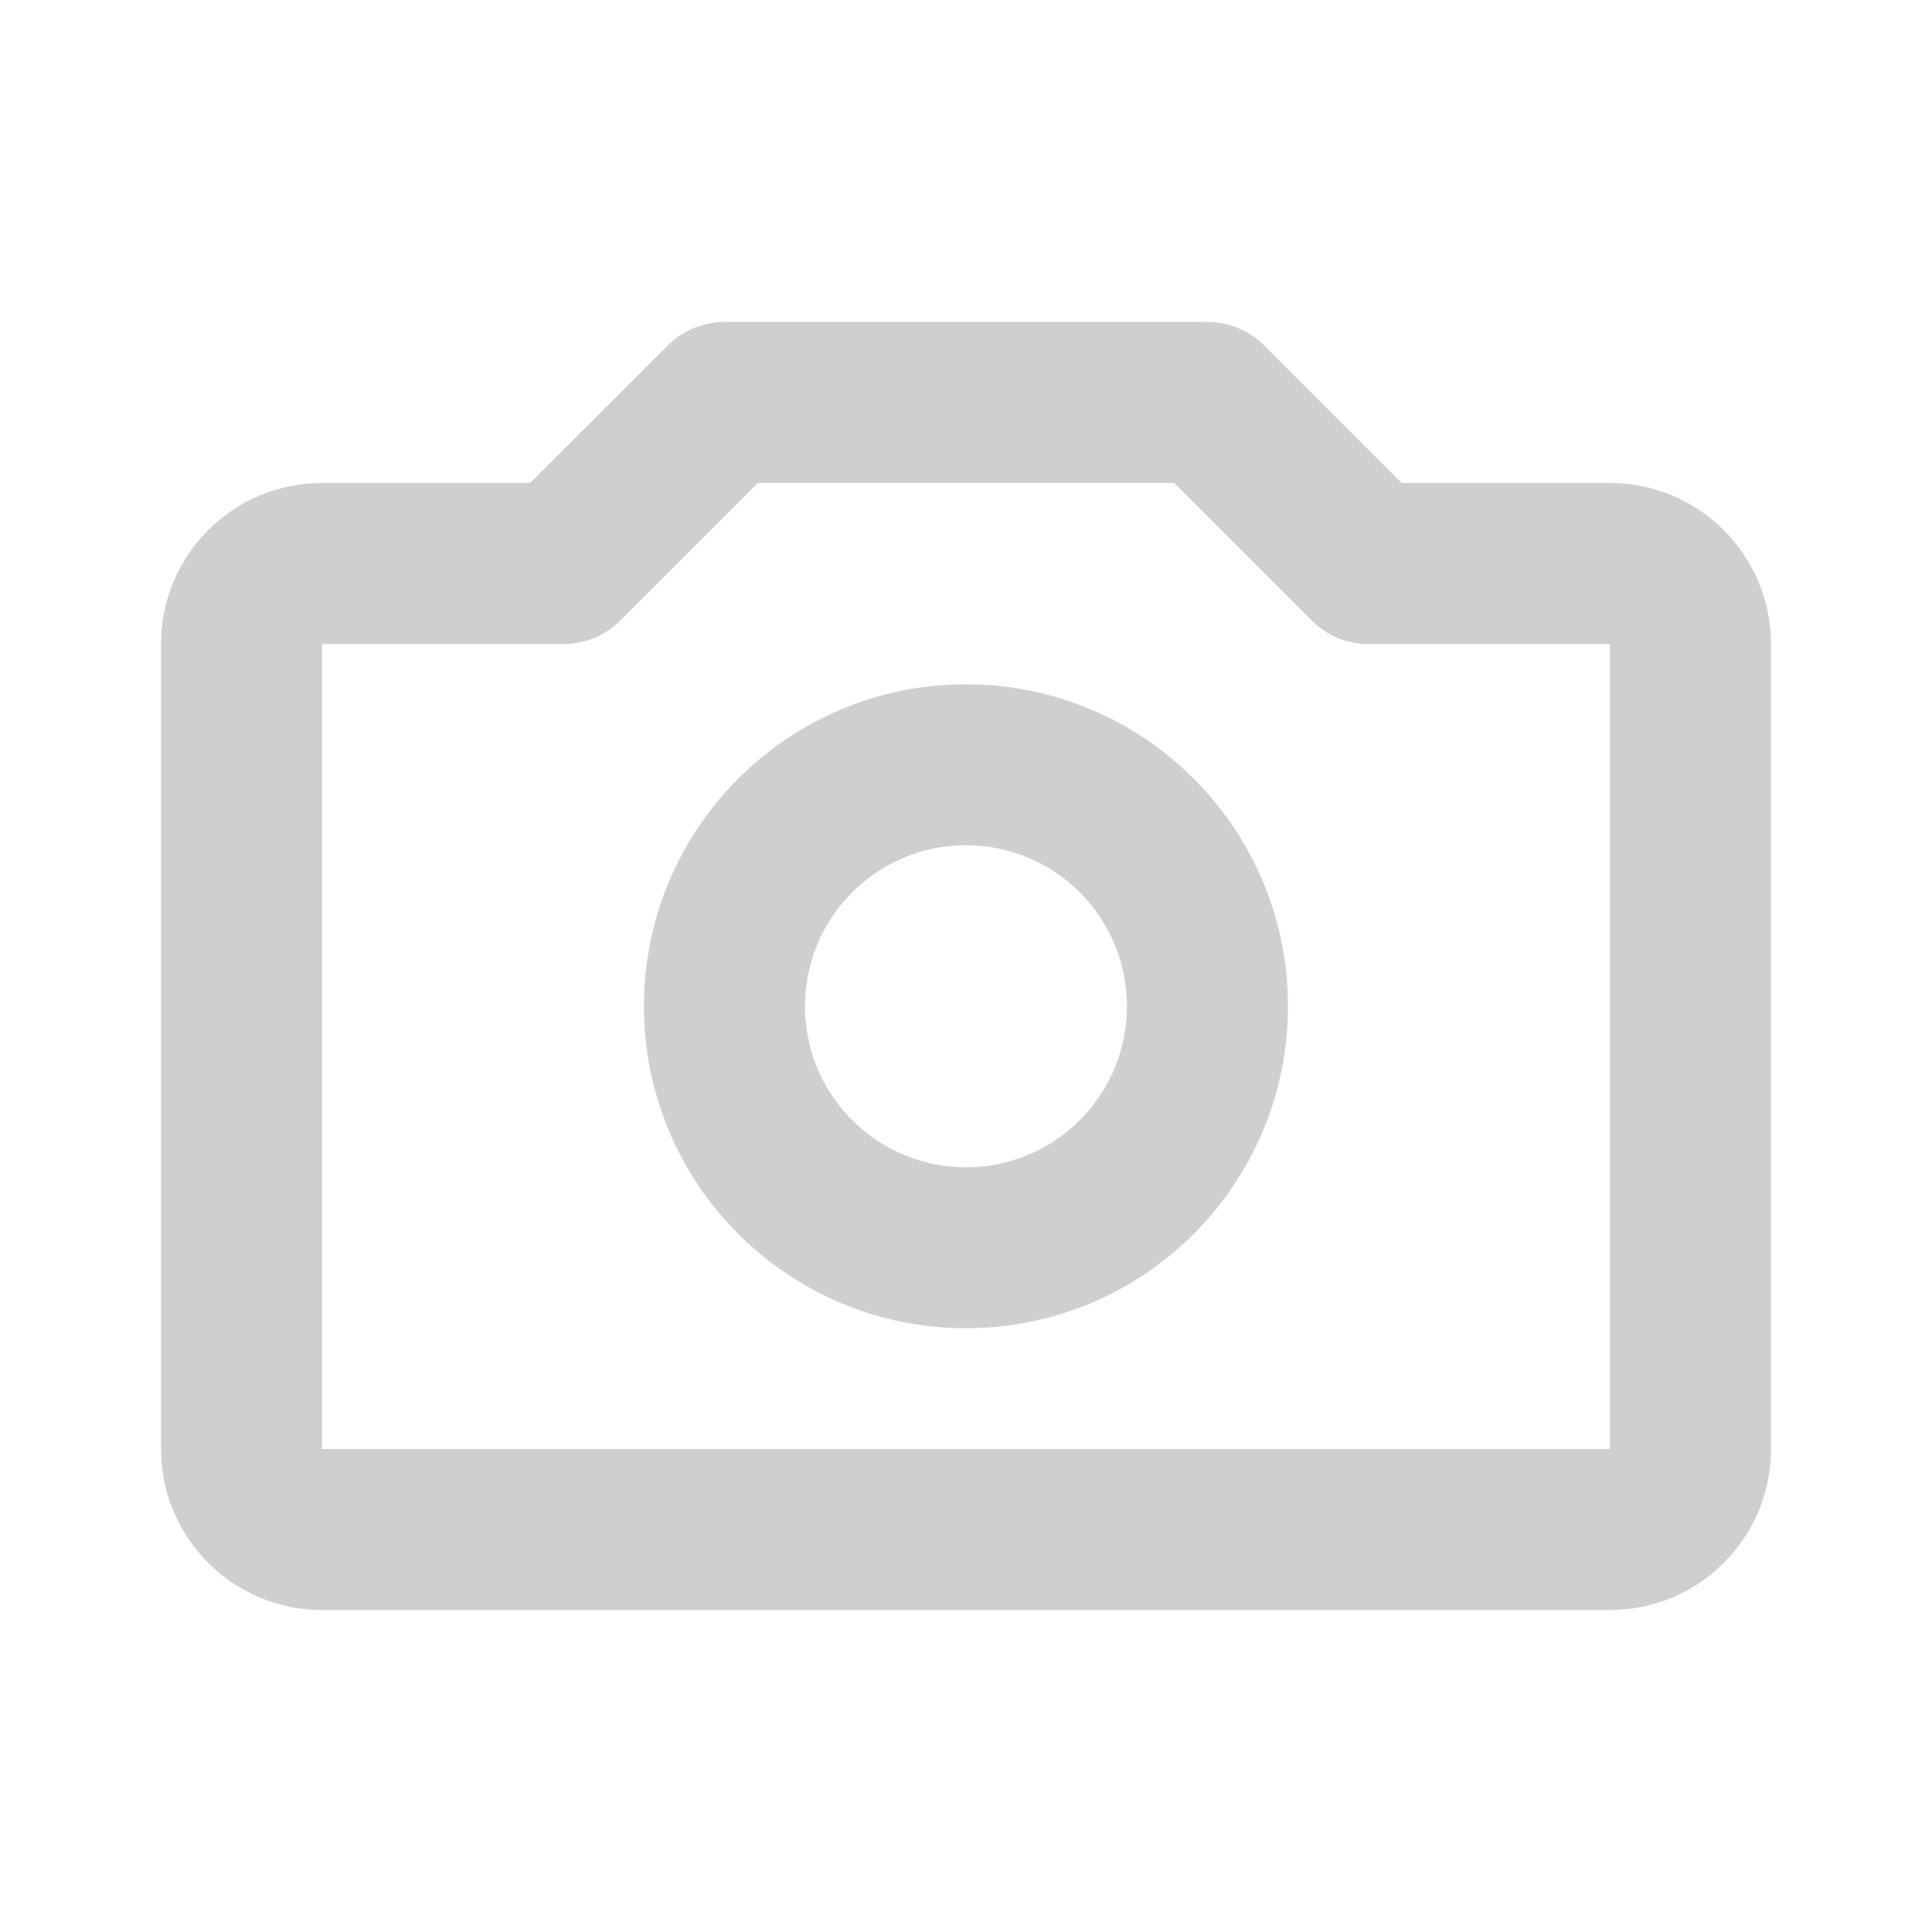
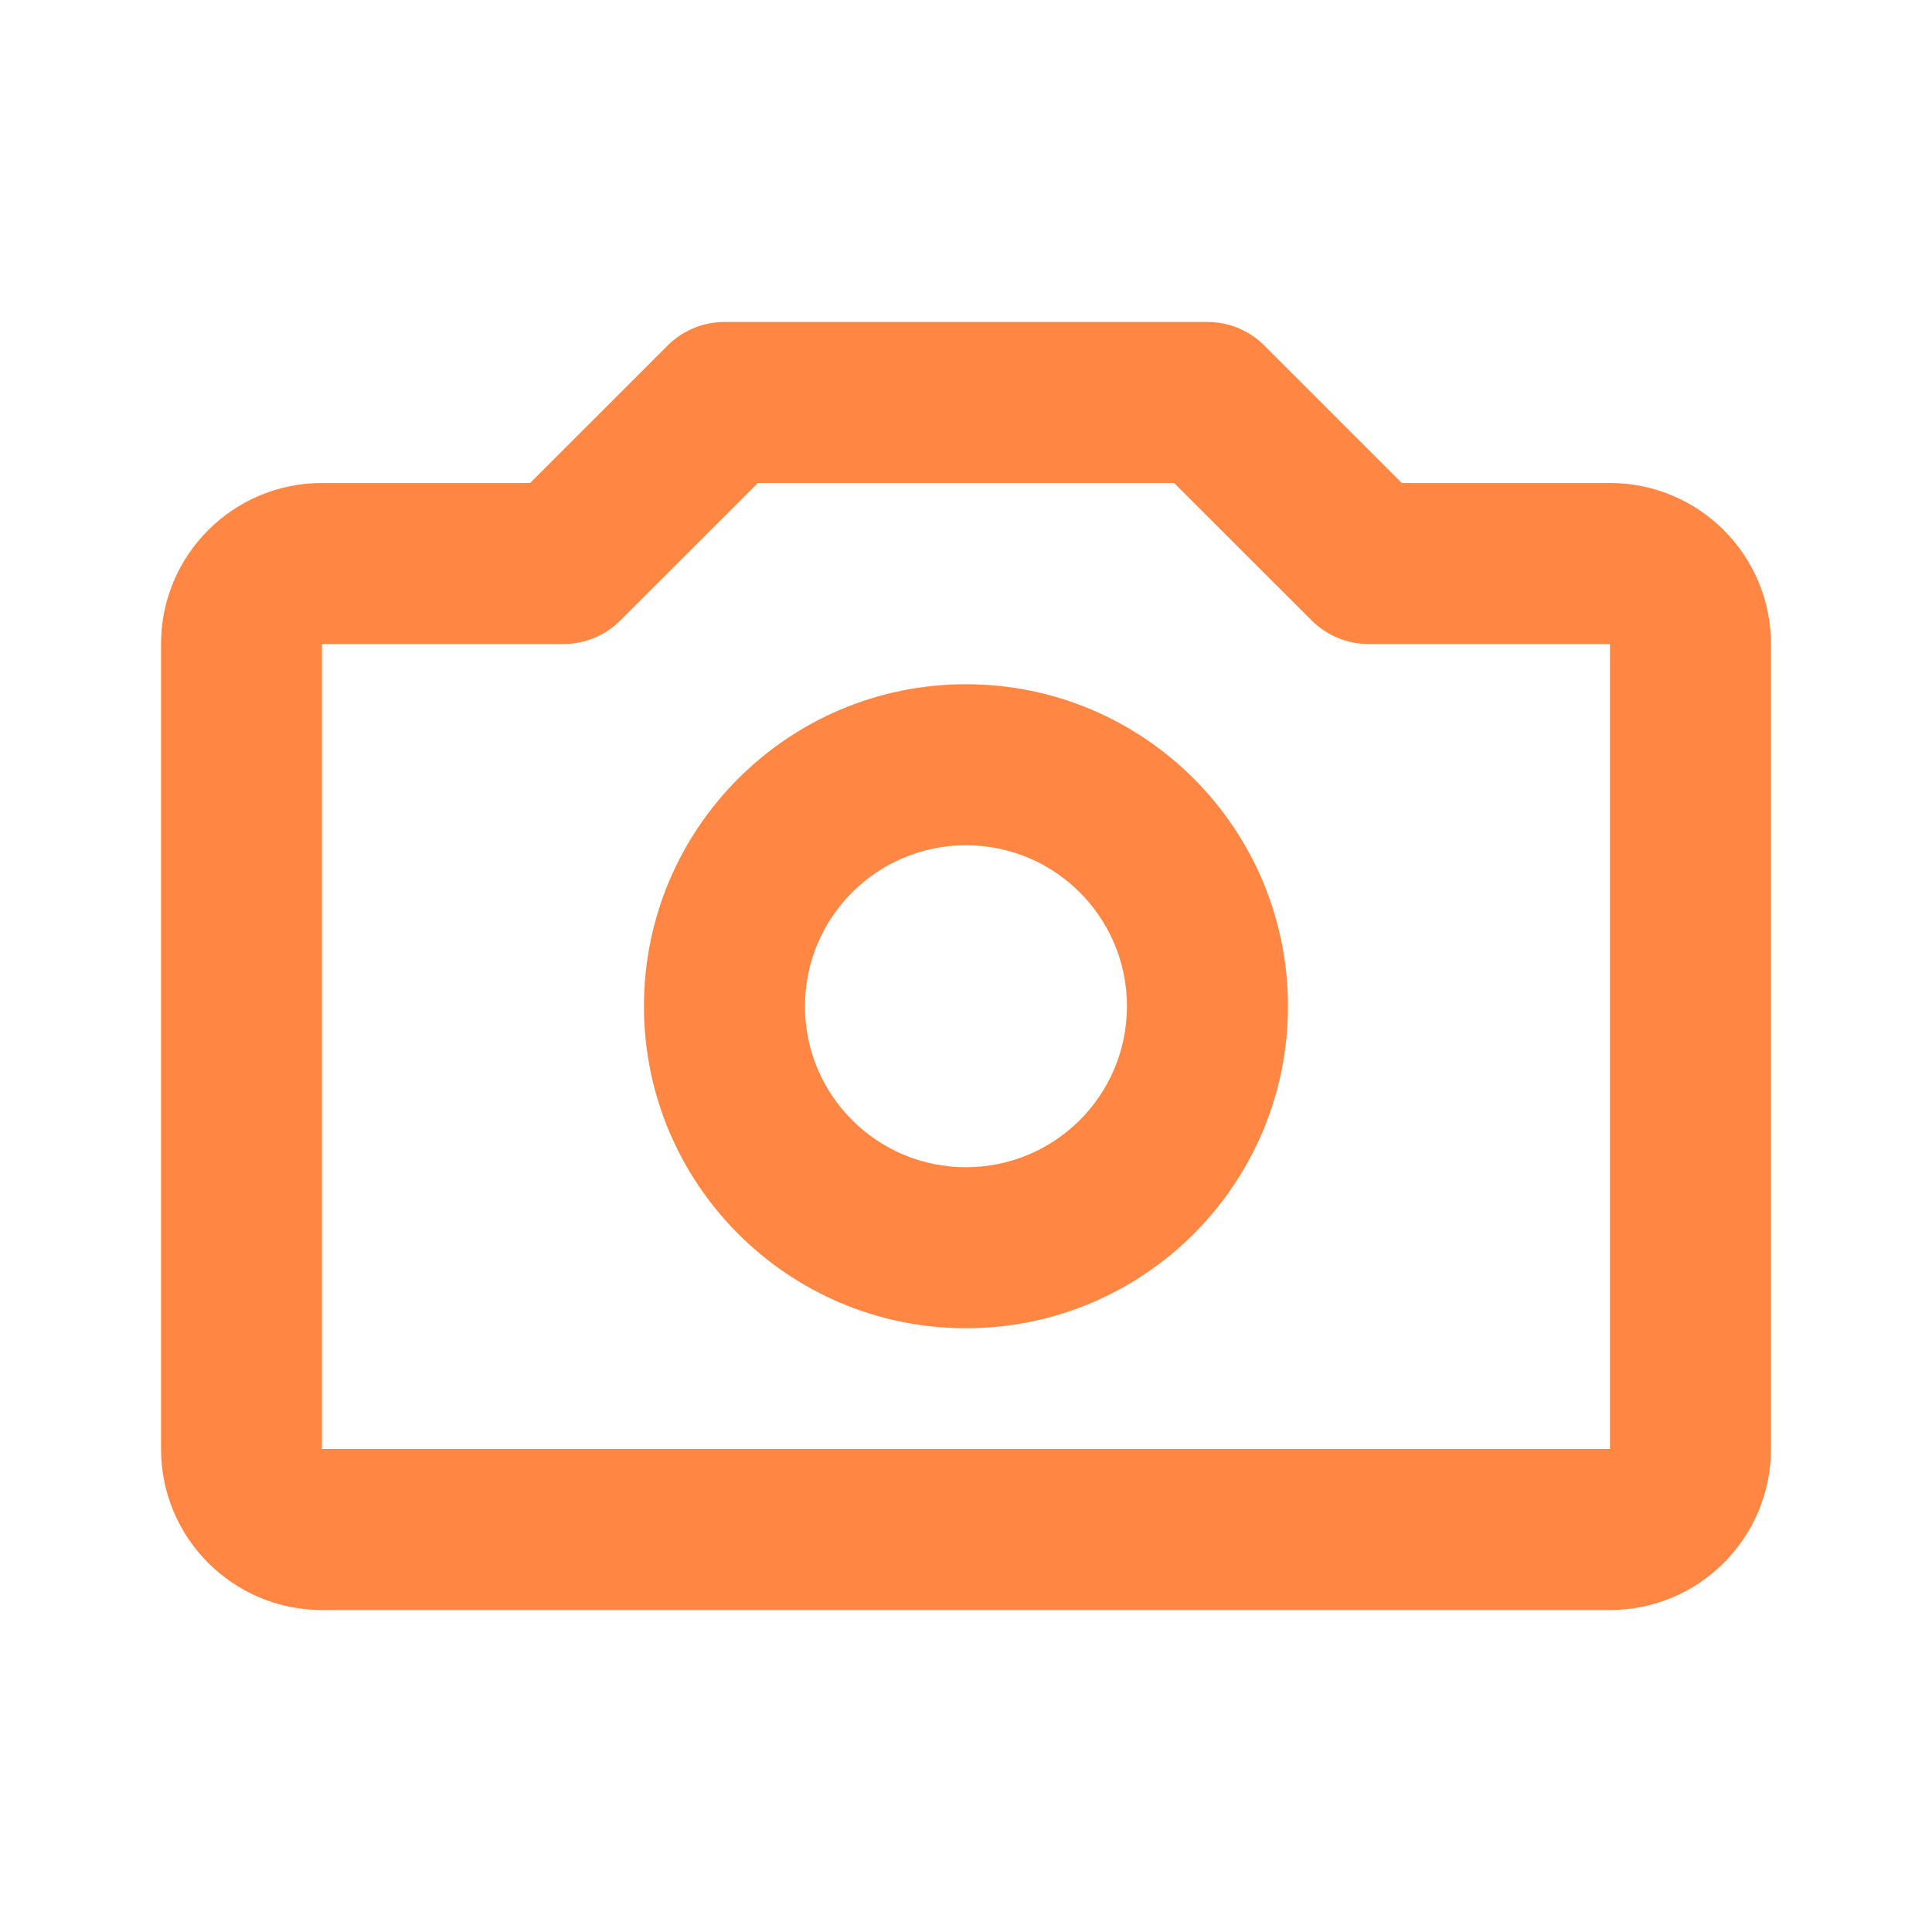
<svg xmlns="http://www.w3.org/2000/svg" width="26" height="26" viewBox="0 0 26 26" fill="none">
-   <g id="camera">
-     <path id="Icon" d="M8.984 4.651C9.187 4.448 9.463 4.333 9.75 4.333H16.25C16.537 4.333 16.813 4.448 17.016 4.651L18.865 6.5H21.666C22.863 6.5 23.833 7.47 23.833 8.667V19.5C23.833 20.697 22.863 21.667 21.666 21.667H4.333C3.137 21.667 2.167 20.697 2.167 19.5V8.667C2.167 7.47 3.137 6.5 4.333 6.5H7.134L8.984 4.651ZM10.199 6.5L8.349 8.35C8.146 8.553 7.87 8.667 7.583 8.667L4.333 8.667V19.5H21.666V8.667H18.416C18.129 8.667 17.854 8.553 17.651 8.35L15.801 6.5H10.199ZM13 11.375C11.803 11.375 10.833 12.345 10.833 13.542C10.833 14.738 11.803 15.709 13 15.709C14.197 15.709 15.166 14.738 15.166 13.542C15.166 12.345 14.197 11.375 13 11.375ZM8.666 13.542C8.666 11.149 10.607 9.209 13 9.209C15.393 9.209 17.333 11.149 17.333 13.542C17.333 15.935 15.393 17.875 13 17.875C10.607 17.875 8.666 15.935 8.666 13.542Z" fill="#CFCFCF" />
-   </g>
+   <path d="M8.984 4.651C9.187 4.447 9.463 4.333 9.75 4.333H16.25C16.537 4.333 16.813 4.447 17.016 4.651L18.865 6.5H21.666C22.863 6.5 23.833 7.47 23.833 8.667V19.5C23.833 20.697 22.863 21.667 21.666 21.667H4.333C3.137 21.667 2.167 20.697 2.167 19.5V8.667C2.167 7.47 3.137 6.5 4.333 6.5H7.134L8.984 4.651ZM10.199 6.5L8.349 8.349C8.146 8.552 7.87 8.667 7.583 8.667L4.333 8.667V19.5H21.666V8.667H18.416C18.129 8.667 17.854 8.552 17.651 8.349L15.801 6.5H10.199ZM13 11.375C11.803 11.375 10.833 12.345 10.833 13.542C10.833 14.738 11.803 15.708 13 15.708C14.197 15.708 15.166 14.738 15.166 13.542C15.166 12.345 14.197 11.375 13 11.375ZM8.666 13.542C8.666 11.148 10.607 9.208 13 9.208C15.393 9.208 17.333 11.148 17.333 13.542C17.333 15.935 15.393 17.875 13 17.875C10.607 17.875 8.666 15.935 8.666 13.542Z" fill="#FF8743" />
</svg>
